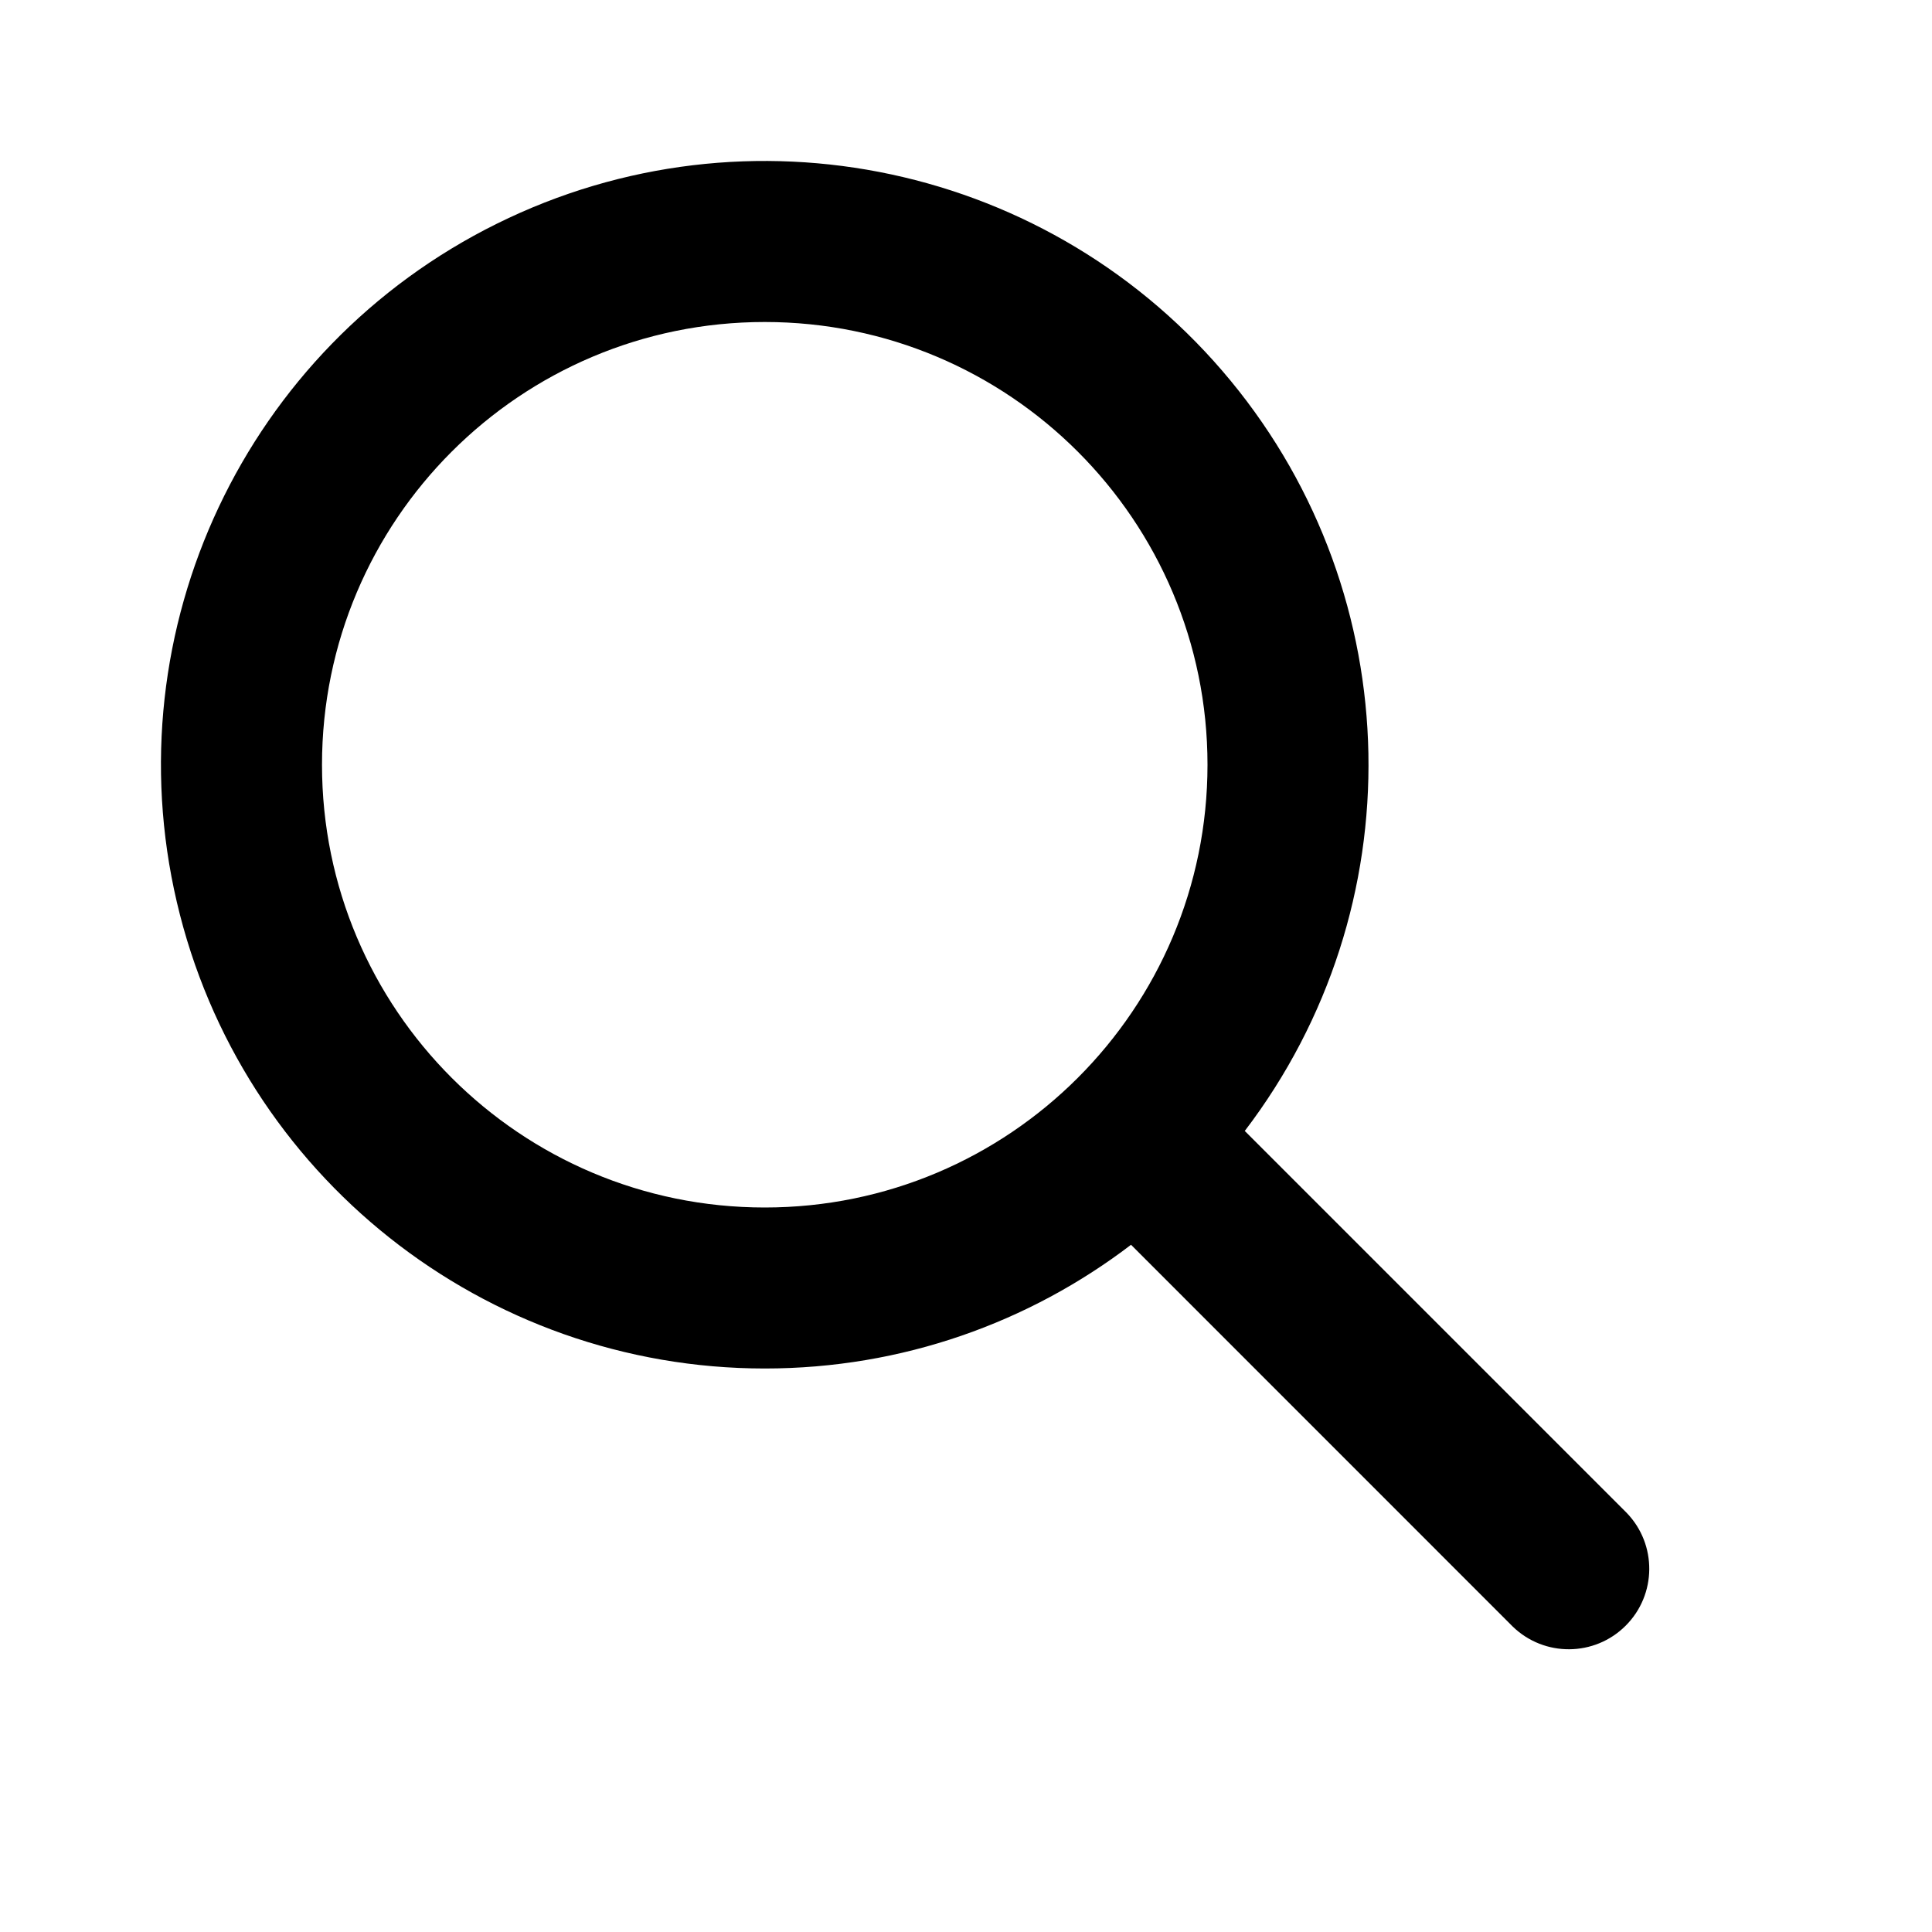
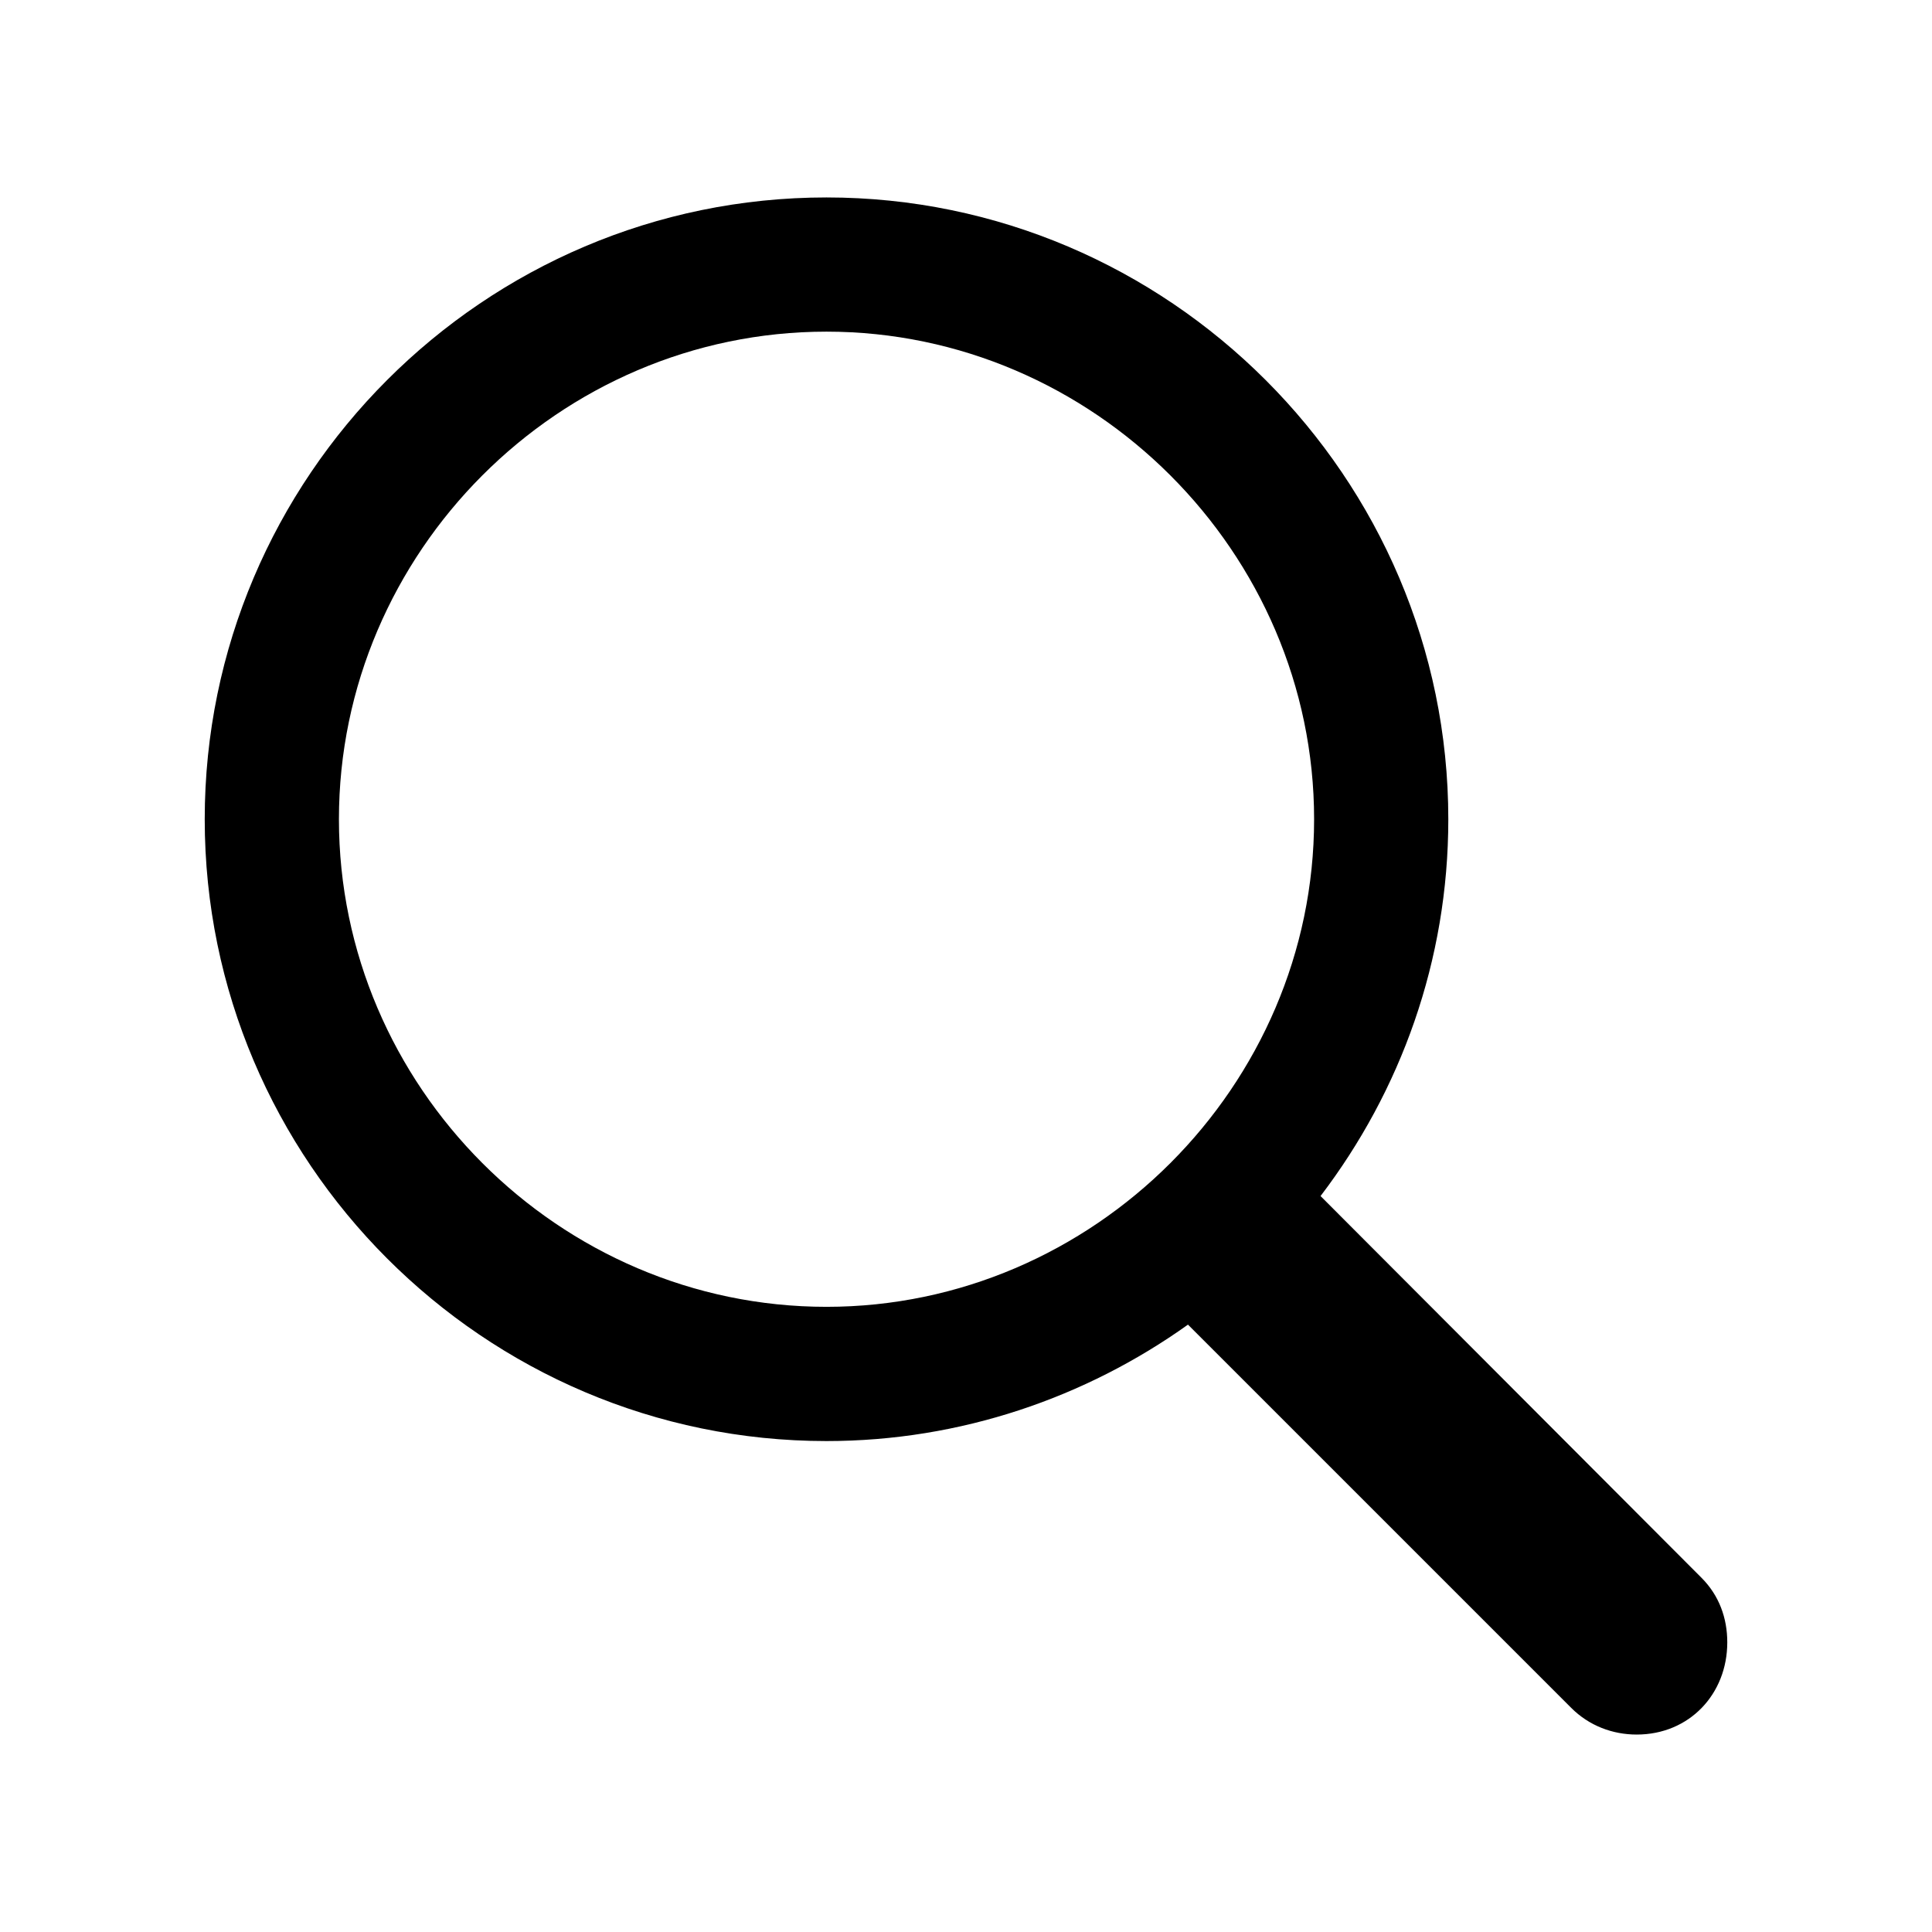
- <svg xmlns="http://www.w3.org/2000/svg" width="800px" height="800px" viewBox="0 0 24 24" fill="none">
-   <path fill-rule="evenodd" clip-rule="evenodd" d="M9.5 17c1.71 0 3.287-.573 4.55-1.537l4.743 4.744a1 1 0 0 0 1.414-1.414l-4.744-4.744A7.5 7.5 0 1 0 9.5 17zM15 9.5a5.5 5.5 0 1 1-11 0 5.5 5.5 0 0 1 11 0z" fill="#000000" />
+ <svg xmlns="http://www.w3.org/2000/svg" fill="#000000" width="800px" height="800px" viewBox="0 0 56 56">
+   <path d="M 23.957 41.77 C 27.848 41.77 31.48 40.504 34.434 38.395 L 45.543 49.504 C 46.059 50.02 46.738 50.277 47.441 50.277 C 48.965 50.277 50.066 49.105 50.066 47.605 C 50.066 46.902 49.832 46.246 49.316 45.73 L 38.277 34.668 C 40.598 31.621 41.98 27.848 41.98 23.746 C 41.98 13.832 33.871 5.723 23.957 5.723 C 14.02 5.723 5.934 13.832 5.934 23.746 C 5.934 33.66 14.02 41.77 23.957 41.77 Z M 23.957 37.879 C 16.199 37.879 9.824 31.48 9.824 23.746 C 9.824 16.012 16.199 9.613 23.957 9.613 C 31.691 9.613 38.09 16.012 38.09 23.746 C 38.09 31.48 31.691 37.879 23.957 37.879 Z" />
</svg>
